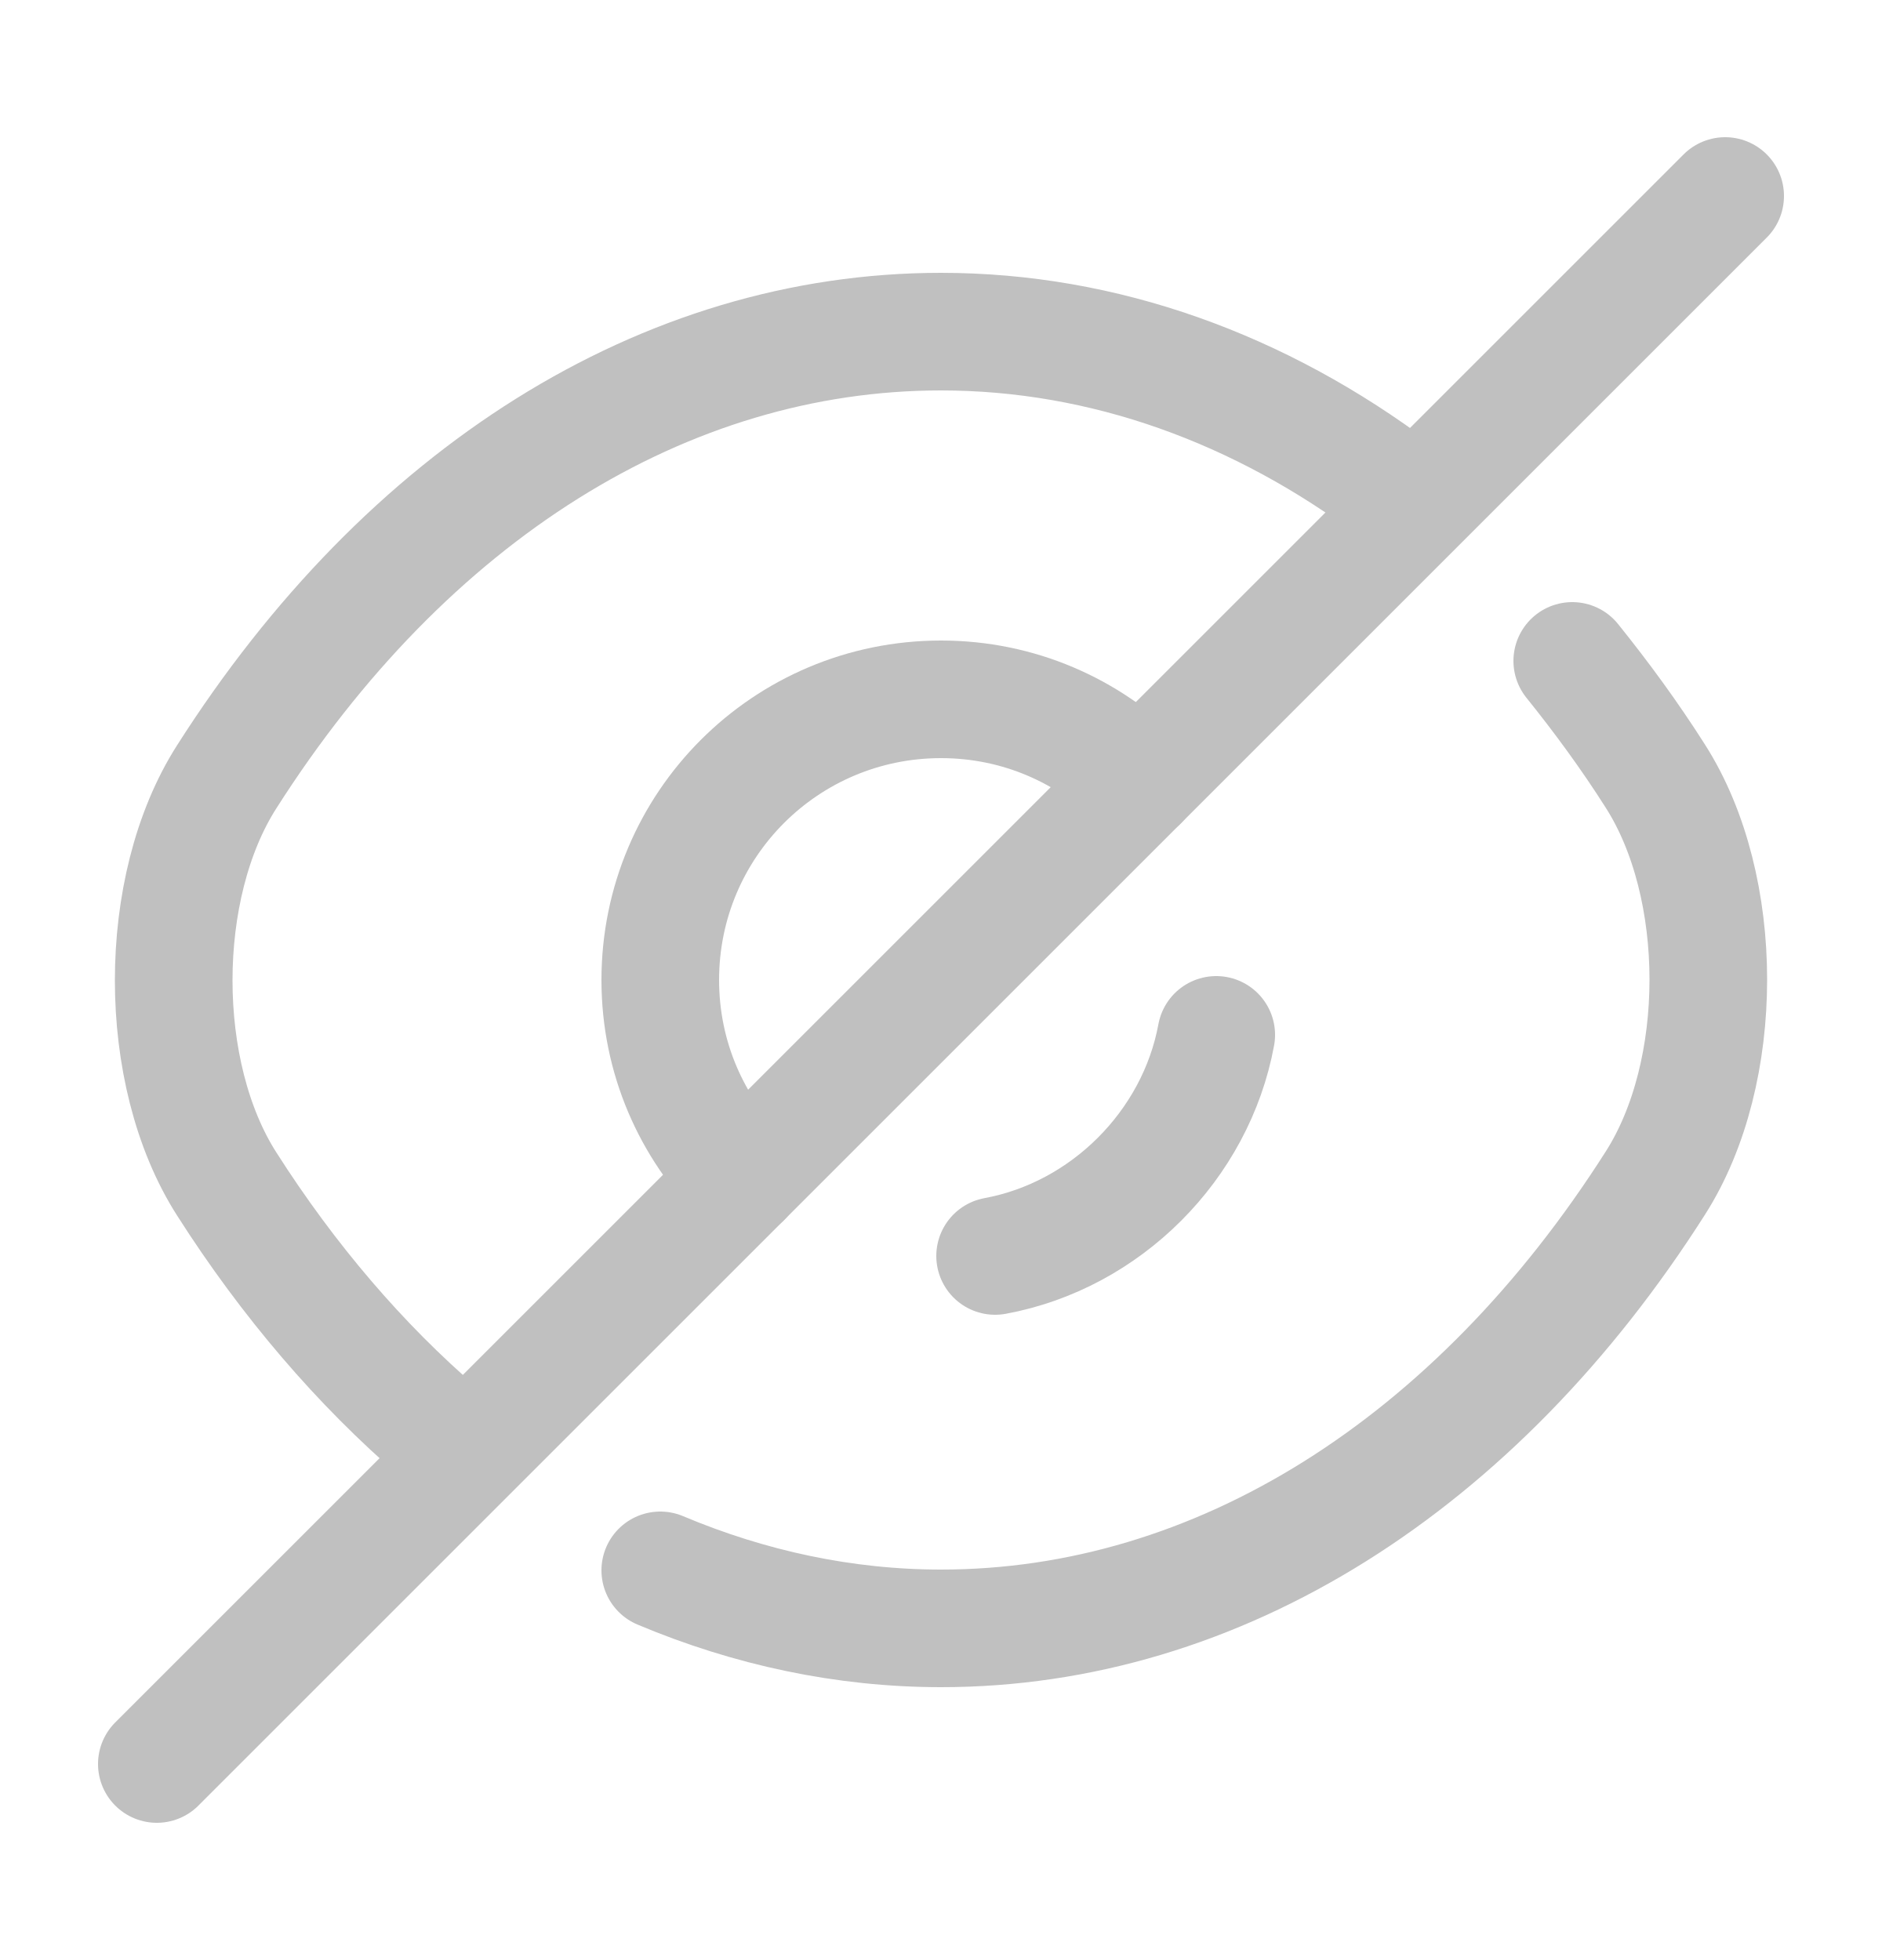
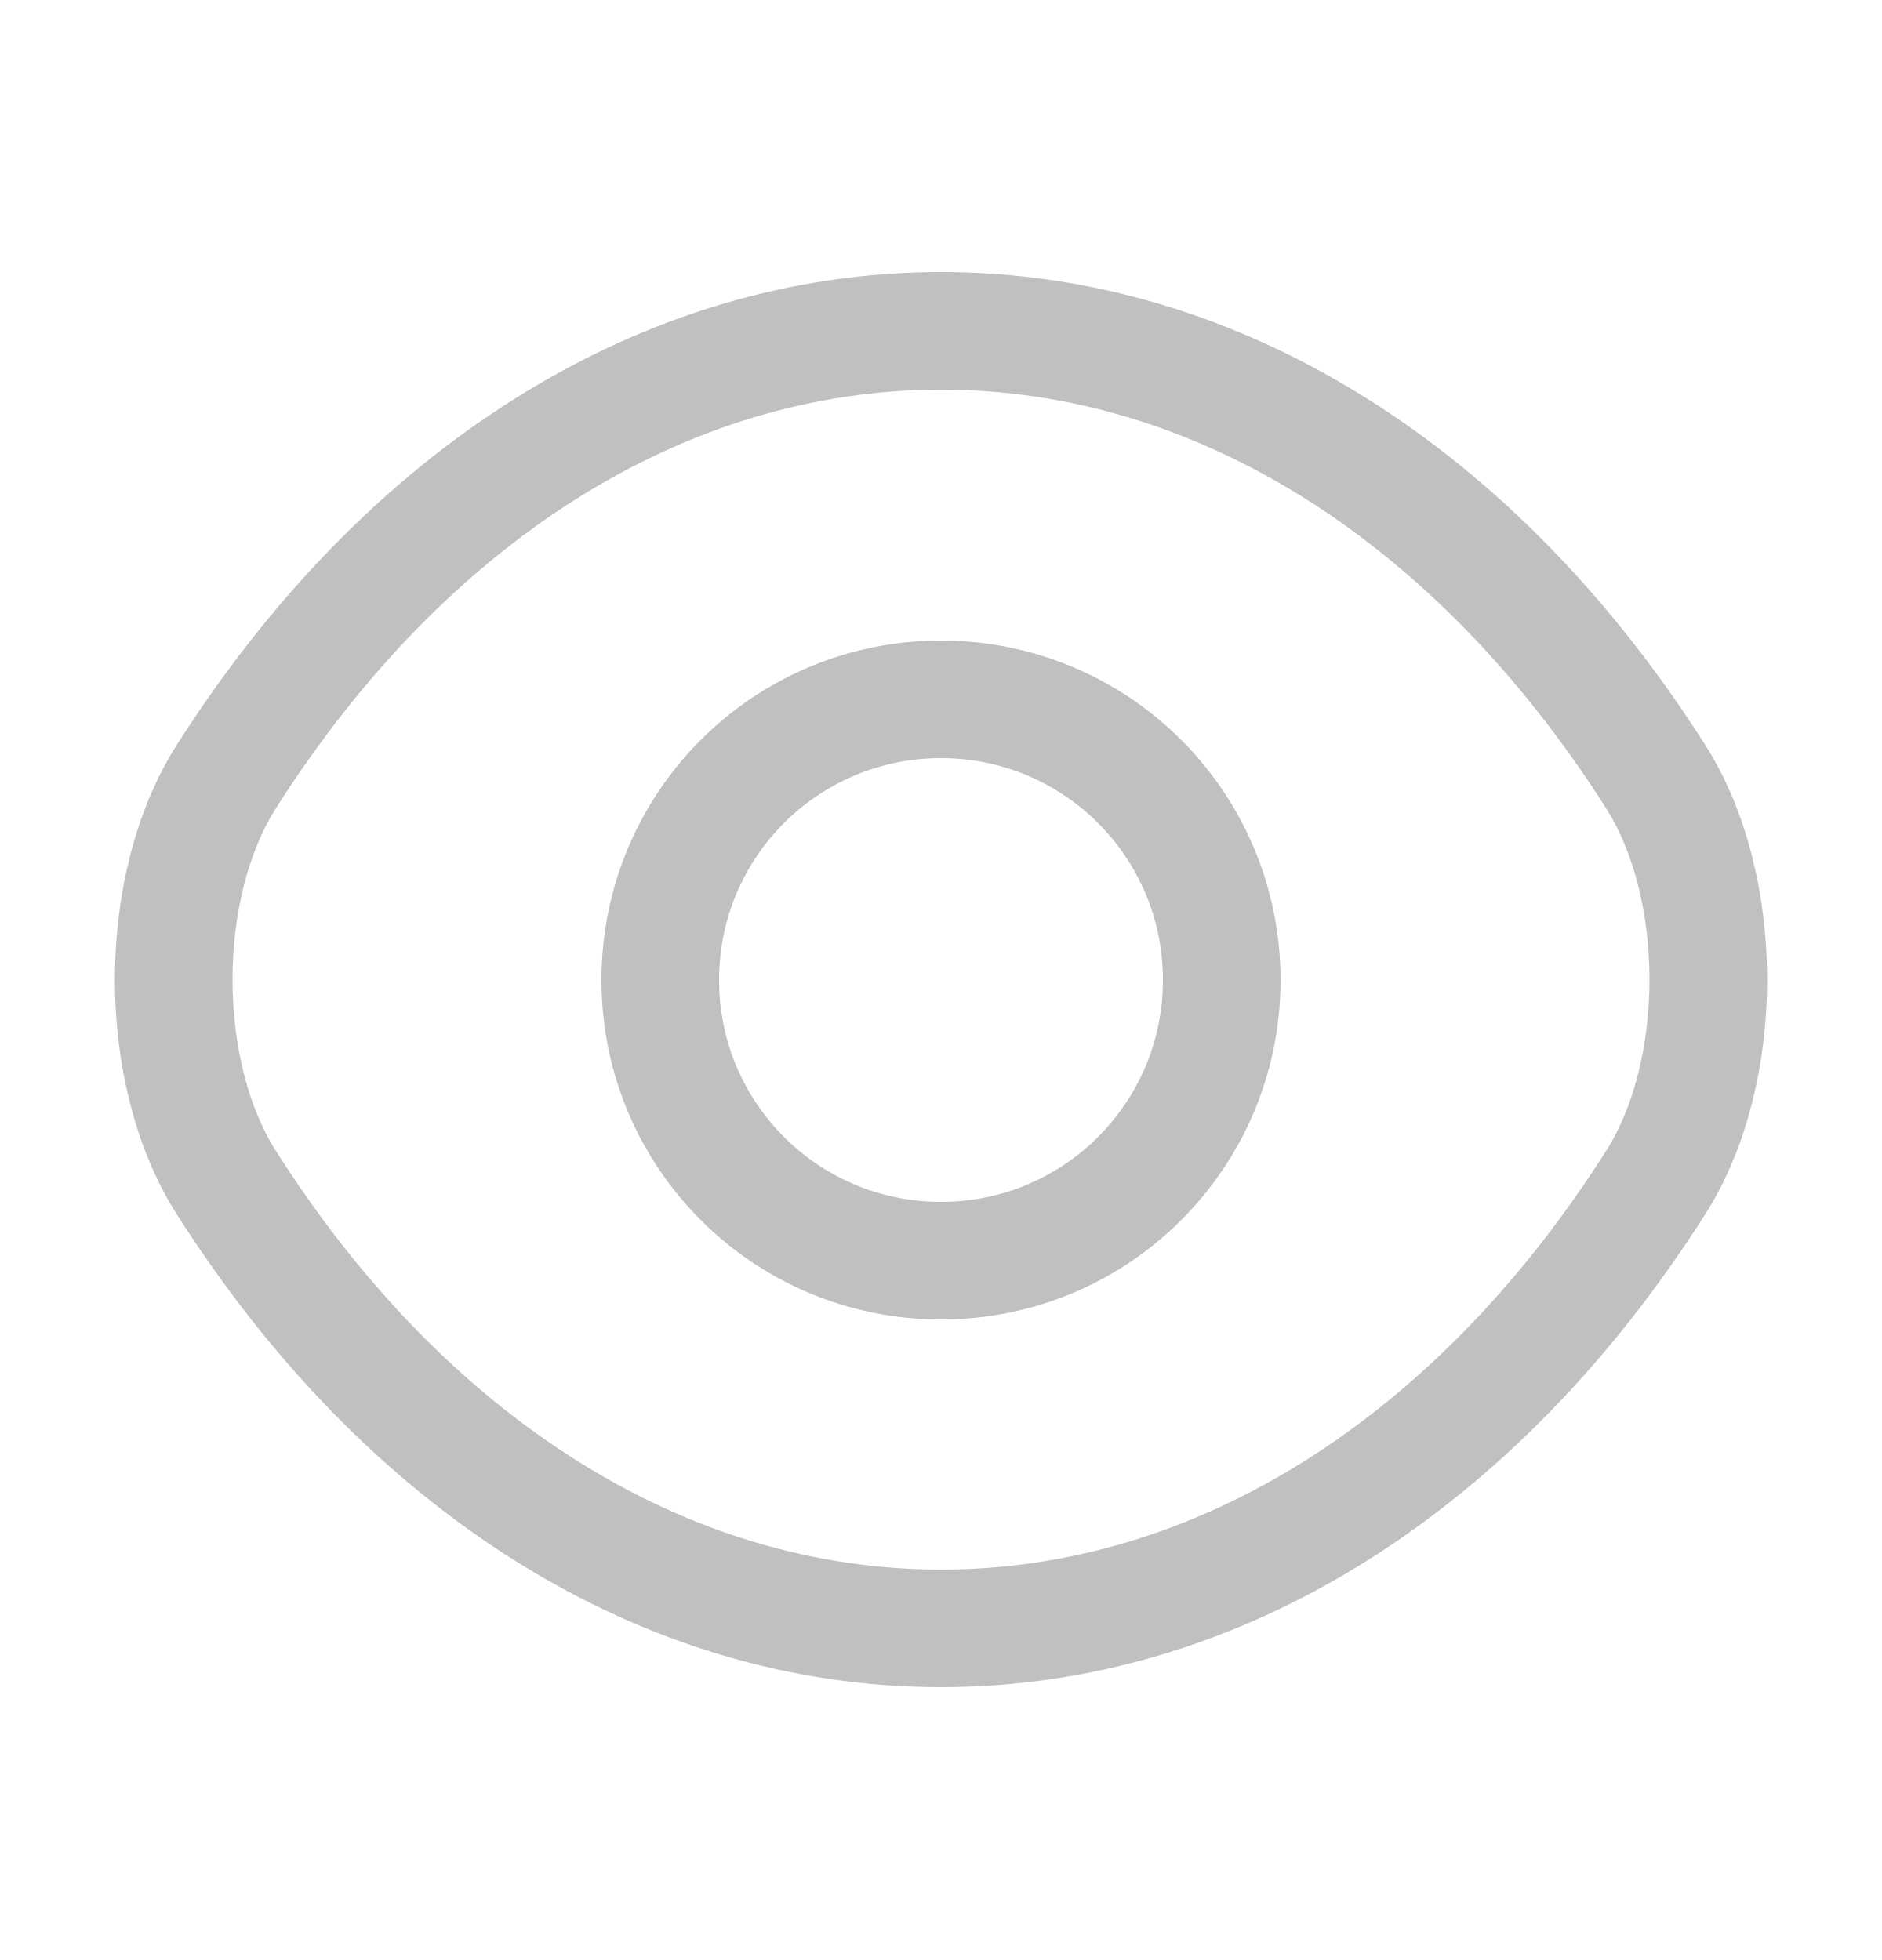
<svg xmlns="http://www.w3.org/2000/svg" width="24" height="25" viewBox="0 0 24 25" fill="none">
-   <path d="M14.53 9.97L9.47 15.03C8.82 14.38 8.42 13.49 8.42 12.5C8.42 10.52 10.02 8.92 12 8.92C12.99 8.92 13.88 9.32 14.53 9.97Z" stroke="#C0C0C0" stroke-width="1.5" stroke-linecap="round" stroke-linejoin="round" />
-   <path d="M17.82 6.27C16.07 4.95 14.07 4.23 12 4.23C8.47 4.23 5.18 6.31 2.89 9.91C1.99 11.32 1.99 13.69 2.89 15.1C3.68 16.34 4.6 17.41 5.6 18.27" stroke="#C0C0C0" stroke-width="1.5" stroke-linecap="round" stroke-linejoin="round" />
-   <path d="M8.42 20.03C9.56 20.51 10.77 20.77 12 20.77C15.53 20.77 18.82 18.69 21.11 15.09C22.01 13.68 22.01 11.31 21.11 9.9C20.78 9.38 20.42 8.89 20.05 8.43" stroke="#C0C0C0" stroke-width="1.5" stroke-linecap="round" stroke-linejoin="round" />
-   <path d="M15.51 13.2C15.25 14.61 14.1 15.76 12.69 16.02" stroke="#C0C0C0" stroke-width="1.5" stroke-linecap="round" stroke-linejoin="round" />
-   <path d="M9.47 15.03L2 22.5" stroke="#C0C0C0" stroke-width="1.5" stroke-linecap="round" stroke-linejoin="round" />
-   <path d="M22 2.5L14.53 9.97" stroke="#C0C0C0" stroke-width="1.5" stroke-linecap="round" stroke-linejoin="round" />
+   <path d="M15.58 12.5C15.58 14.48 13.98 16.08 12 16.08C10.02 16.08 8.42 14.48 8.42 12.5C8.42 10.52 10.02 8.92 12 8.92C13.98 8.92 15.58 10.52 15.58 12.5Z" stroke="#C0C0C0" stroke-width="1.5" stroke-linecap="round" stroke-linejoin="round" />
+   <path d="M12 20.77C15.53 20.77 18.82 18.69 21.11 15.09C22.01 13.68 22.01 11.31 21.11 9.9C18.82 6.3 15.53 4.22 12 4.22C8.47 4.22 5.18 6.3 2.89 9.9C1.99 11.31 1.99 13.68 2.89 15.09C5.18 18.69 8.47 20.77 12 20.77Z" stroke="#C0C0C0" stroke-width="1.5" stroke-linecap="round" stroke-linejoin="round" />
</svg>
